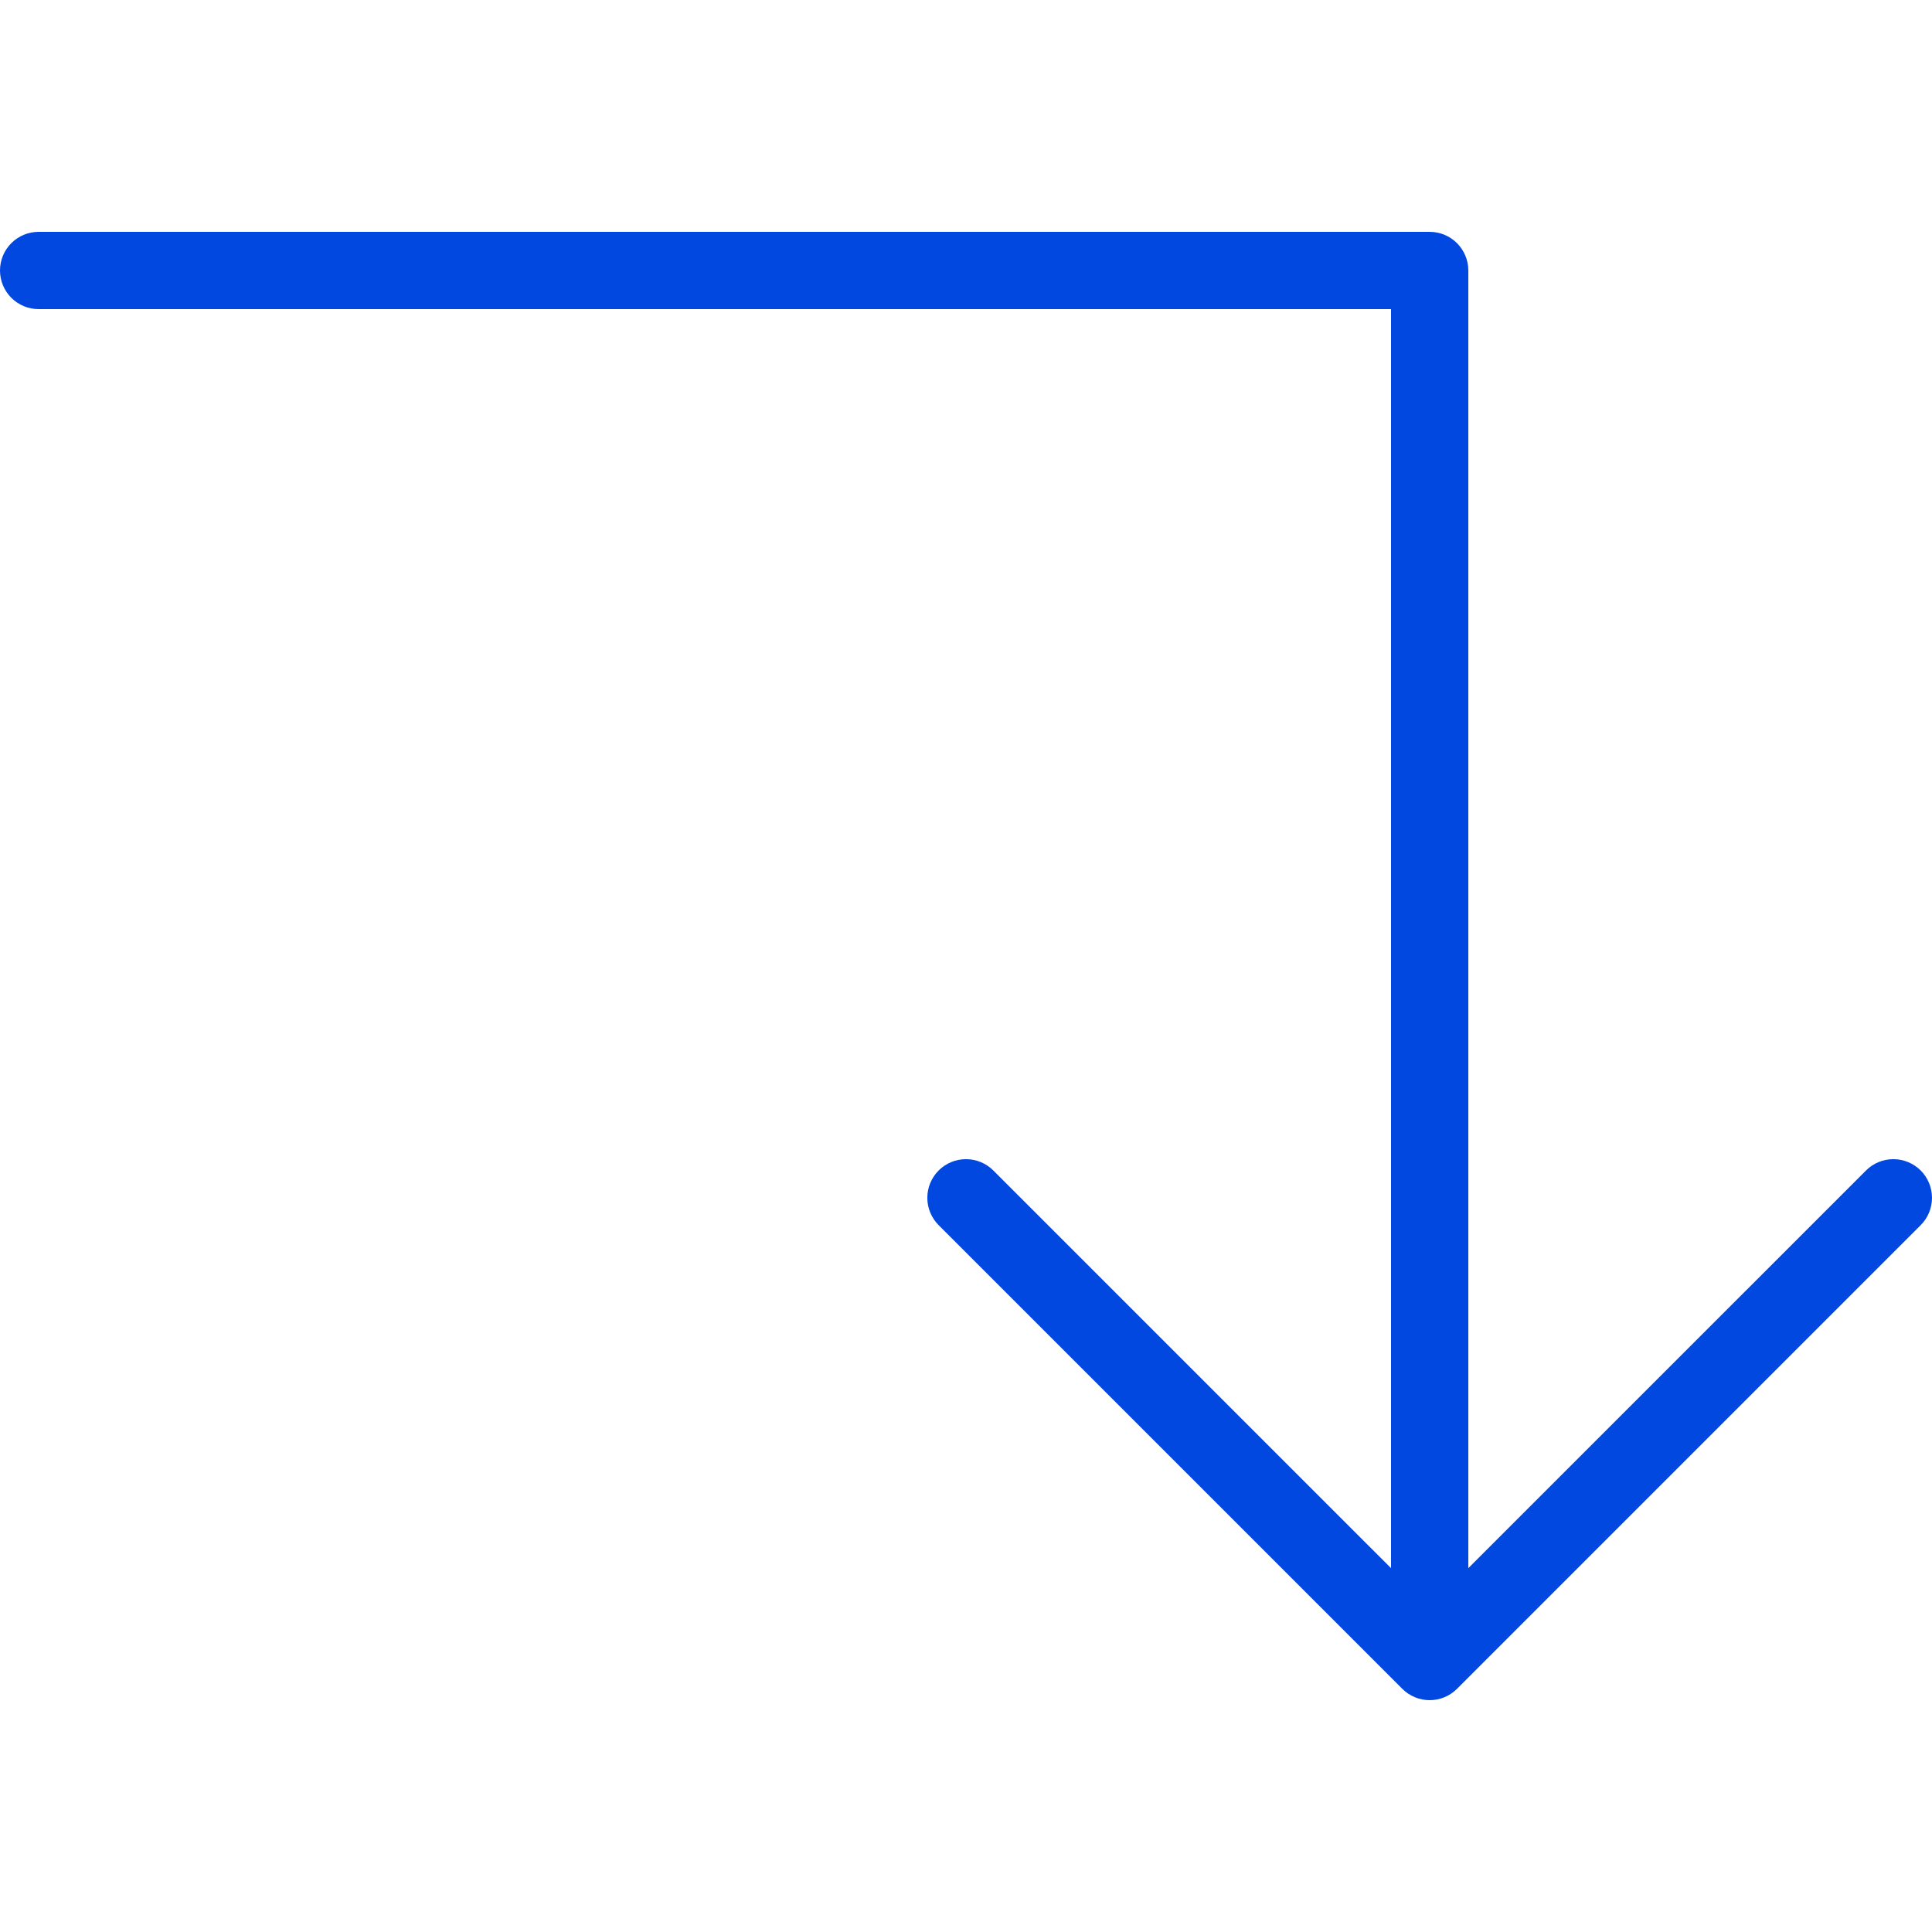
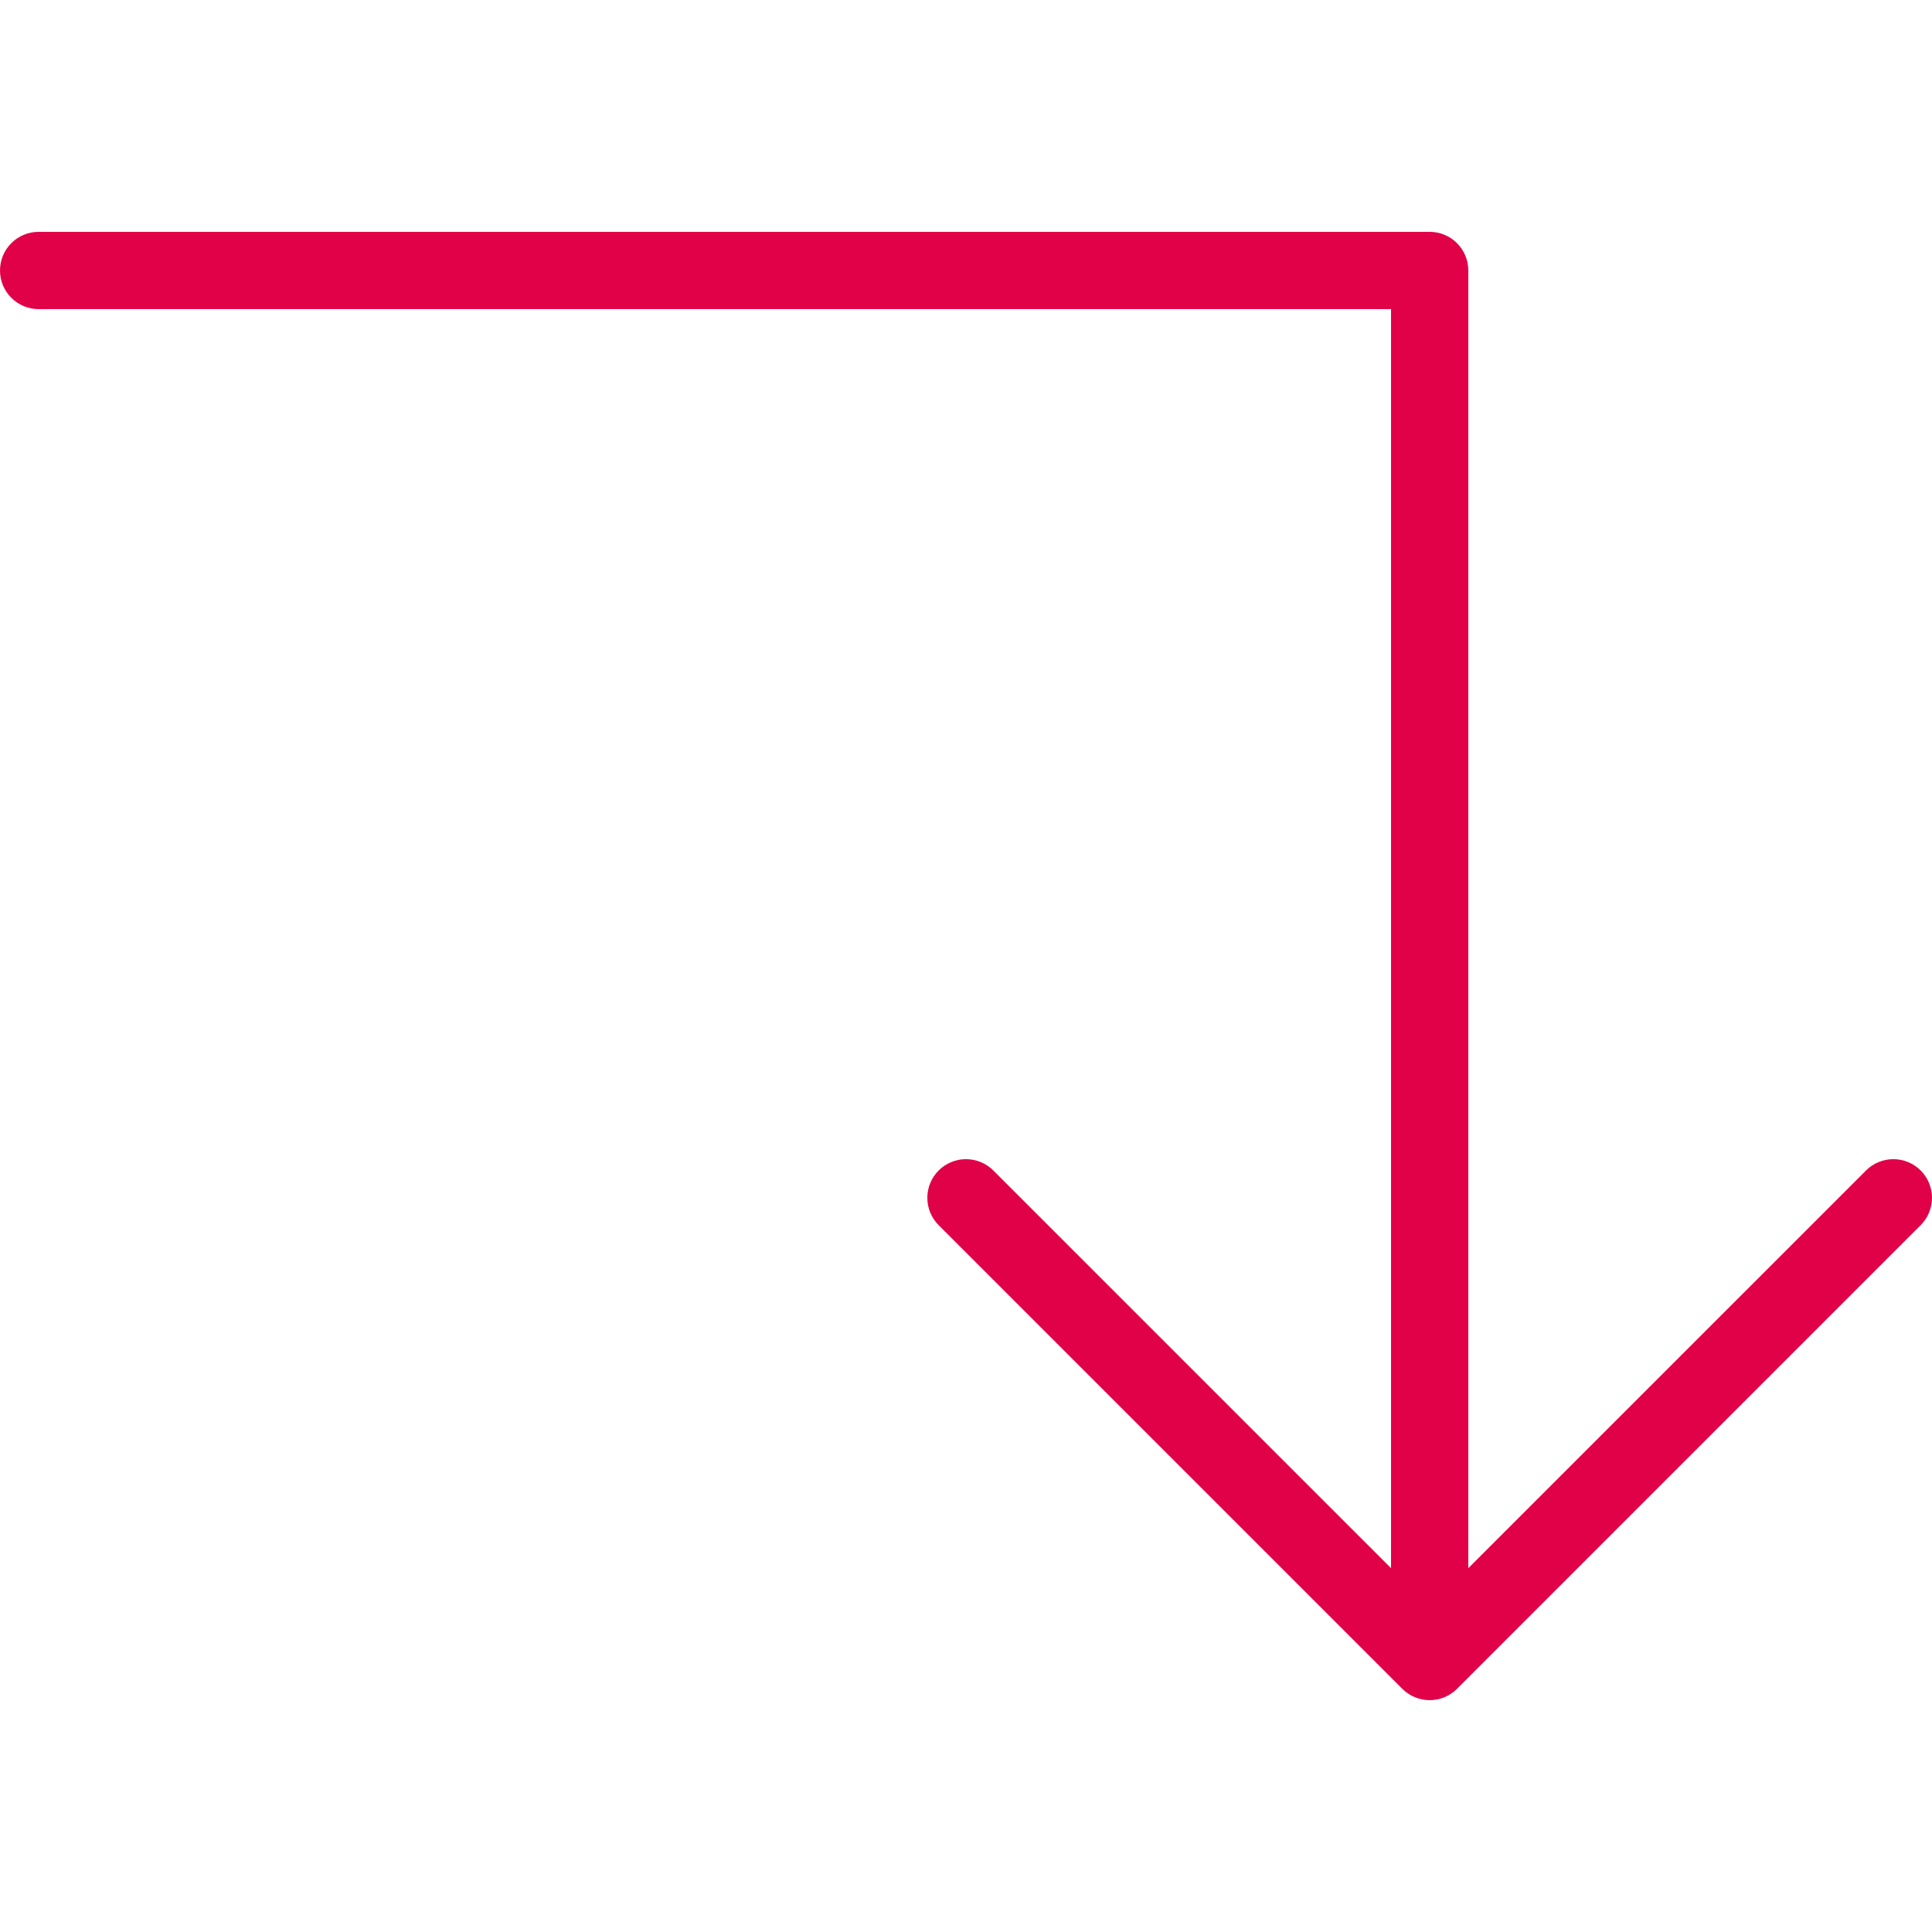
<svg xmlns="http://www.w3.org/2000/svg" width="5" height="5" viewBox="0 0 50 38" fill="none">
-   <path d="M49.707 25.707L37.707 37.707C37.614 37.8 37.504 37.873 37.383 37.924C37.261 37.974 37.131 38 37 38C36.868 38 36.738 37.974 36.617 37.924C36.495 37.873 36.385 37.8 36.292 37.707L24.292 25.707C24.199 25.614 24.126 25.504 24.075 25.382C24.025 25.261 23.999 25.131 23.999 25C23.999 24.868 24.025 24.738 24.075 24.617C24.126 24.495 24.199 24.385 24.292 24.292C24.385 24.199 24.495 24.125 24.617 24.075C24.738 24.025 24.868 23.999 25 23.999C25.131 23.999 25.261 24.025 25.383 24.075C25.504 24.125 25.614 24.199 25.707 24.292L36 34.584V2H1C0.735 2 0.48 1.895 0.293 1.707C0.105 1.52 0 1.265 0 1C0 0.735 0.105 0.48 0.293 0.293C0.48 0.105 0.735 0 1 0H37C37.265 0 37.519 0.105 37.707 0.293C37.894 0.48 38 0.735 38 1V34.584L48.292 24.292C48.385 24.199 48.495 24.125 48.617 24.075C48.738 24.025 48.868 23.999 48.999 23.999C49.131 23.999 49.261 24.025 49.382 24.075C49.504 24.125 49.614 24.199 49.707 24.292C49.8 24.385 49.874 24.495 49.924 24.617C49.974 24.738 50 24.868 50 25C50 25.131 49.974 25.261 49.924 25.382C49.874 25.504 49.8 25.614 49.707 25.707Z" fill="#0148E1" />
+   <path d="M49.707 25.707L37.707 37.707C37.614 37.8 37.504 37.873 37.383 37.924C37.261 37.974 37.131 38 37 38C36.868 38 36.738 37.974 36.617 37.924C36.495 37.873 36.385 37.8 36.292 37.707L24.292 25.707C24.199 25.614 24.126 25.504 24.075 25.382C24.025 25.261 23.999 25.131 23.999 25C23.999 24.868 24.025 24.738 24.075 24.617C24.126 24.495 24.199 24.385 24.292 24.292C24.385 24.199 24.495 24.125 24.617 24.075C24.738 24.025 24.868 23.999 25 23.999C25.131 23.999 25.261 24.025 25.383 24.075C25.504 24.125 25.614 24.199 25.707 24.292L36 34.584V2H1C0.735 2 0.48 1.895 0.293 1.707C0.105 1.52 0 1.265 0 1C0 0.735 0.105 0.48 0.293 0.293C0.48 0.105 0.735 0 1 0H37C37.265 0 37.519 0.105 37.707 0.293C37.894 0.48 38 0.735 38 1V34.584L48.292 24.292C48.385 24.199 48.495 24.125 48.617 24.075C48.738 24.025 48.868 23.999 48.999 23.999C49.131 23.999 49.261 24.025 49.382 24.075C49.504 24.125 49.614 24.199 49.707 24.292C49.8 24.385 49.874 24.495 49.924 24.617C49.974 24.738 50 24.868 50 25C50 25.131 49.974 25.261 49.924 25.382C49.874 25.504 49.8 25.614 49.707 25.707Z" fill="#E10148" />
</svg>
